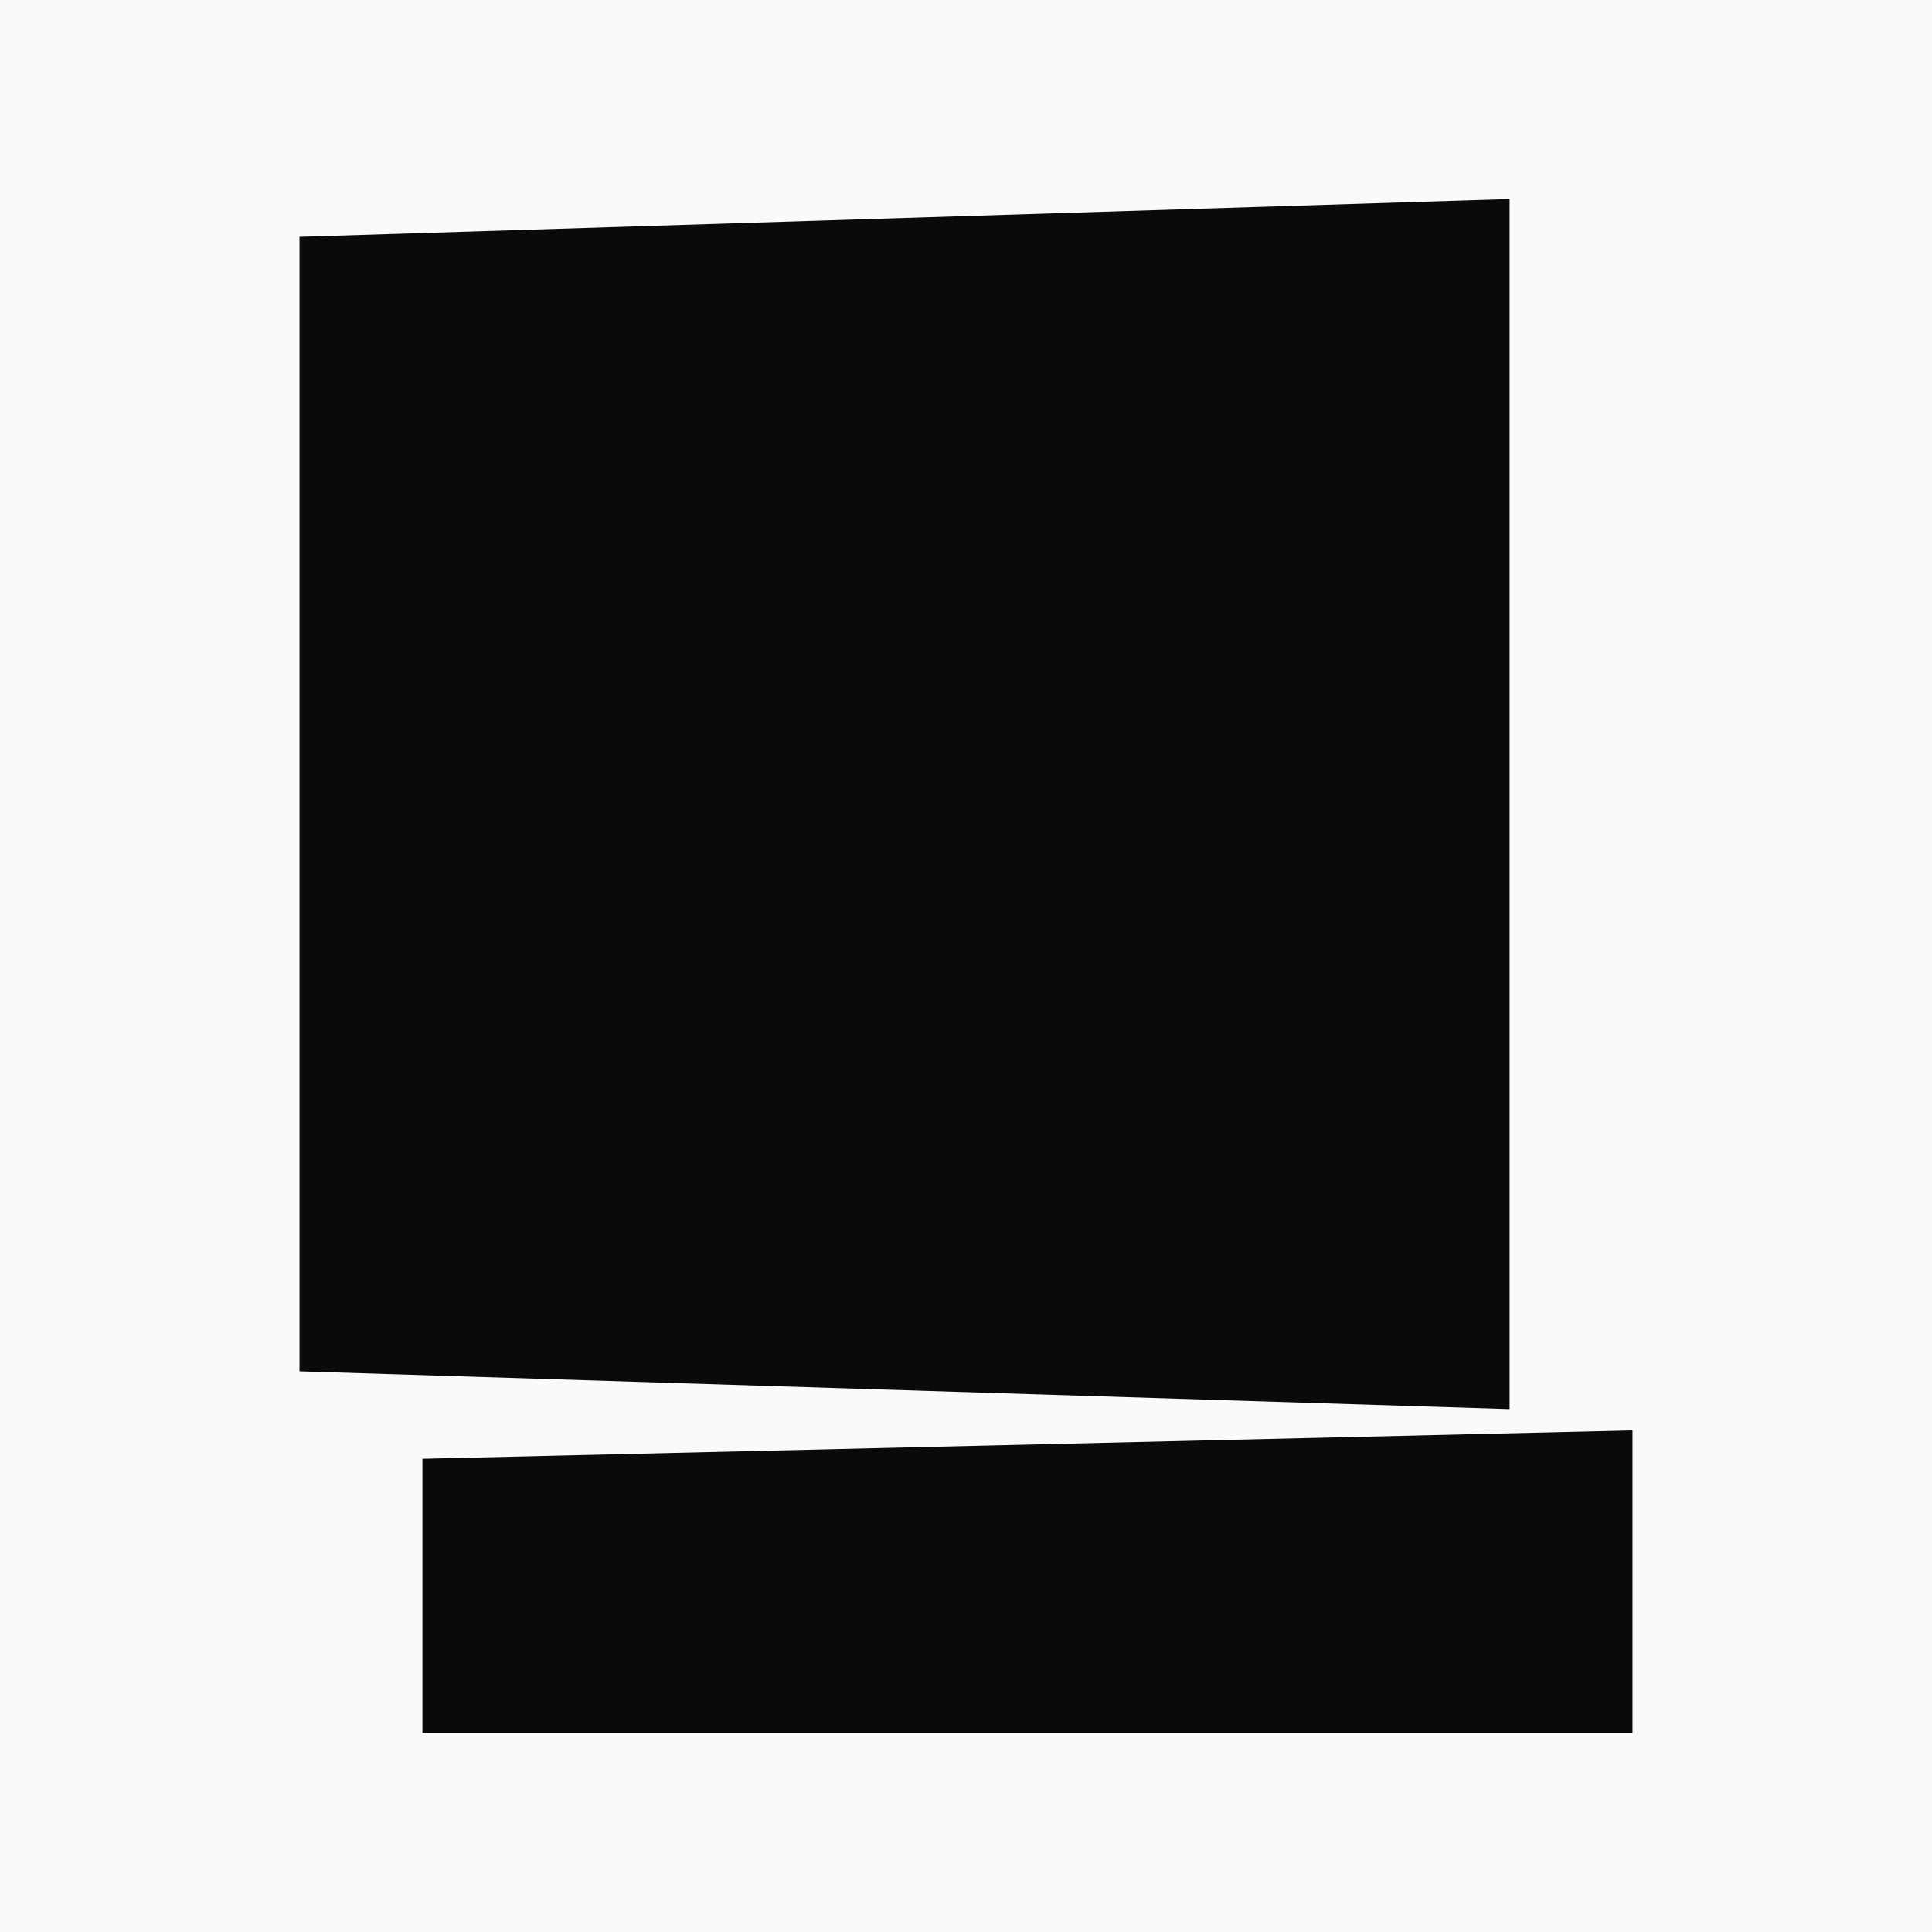
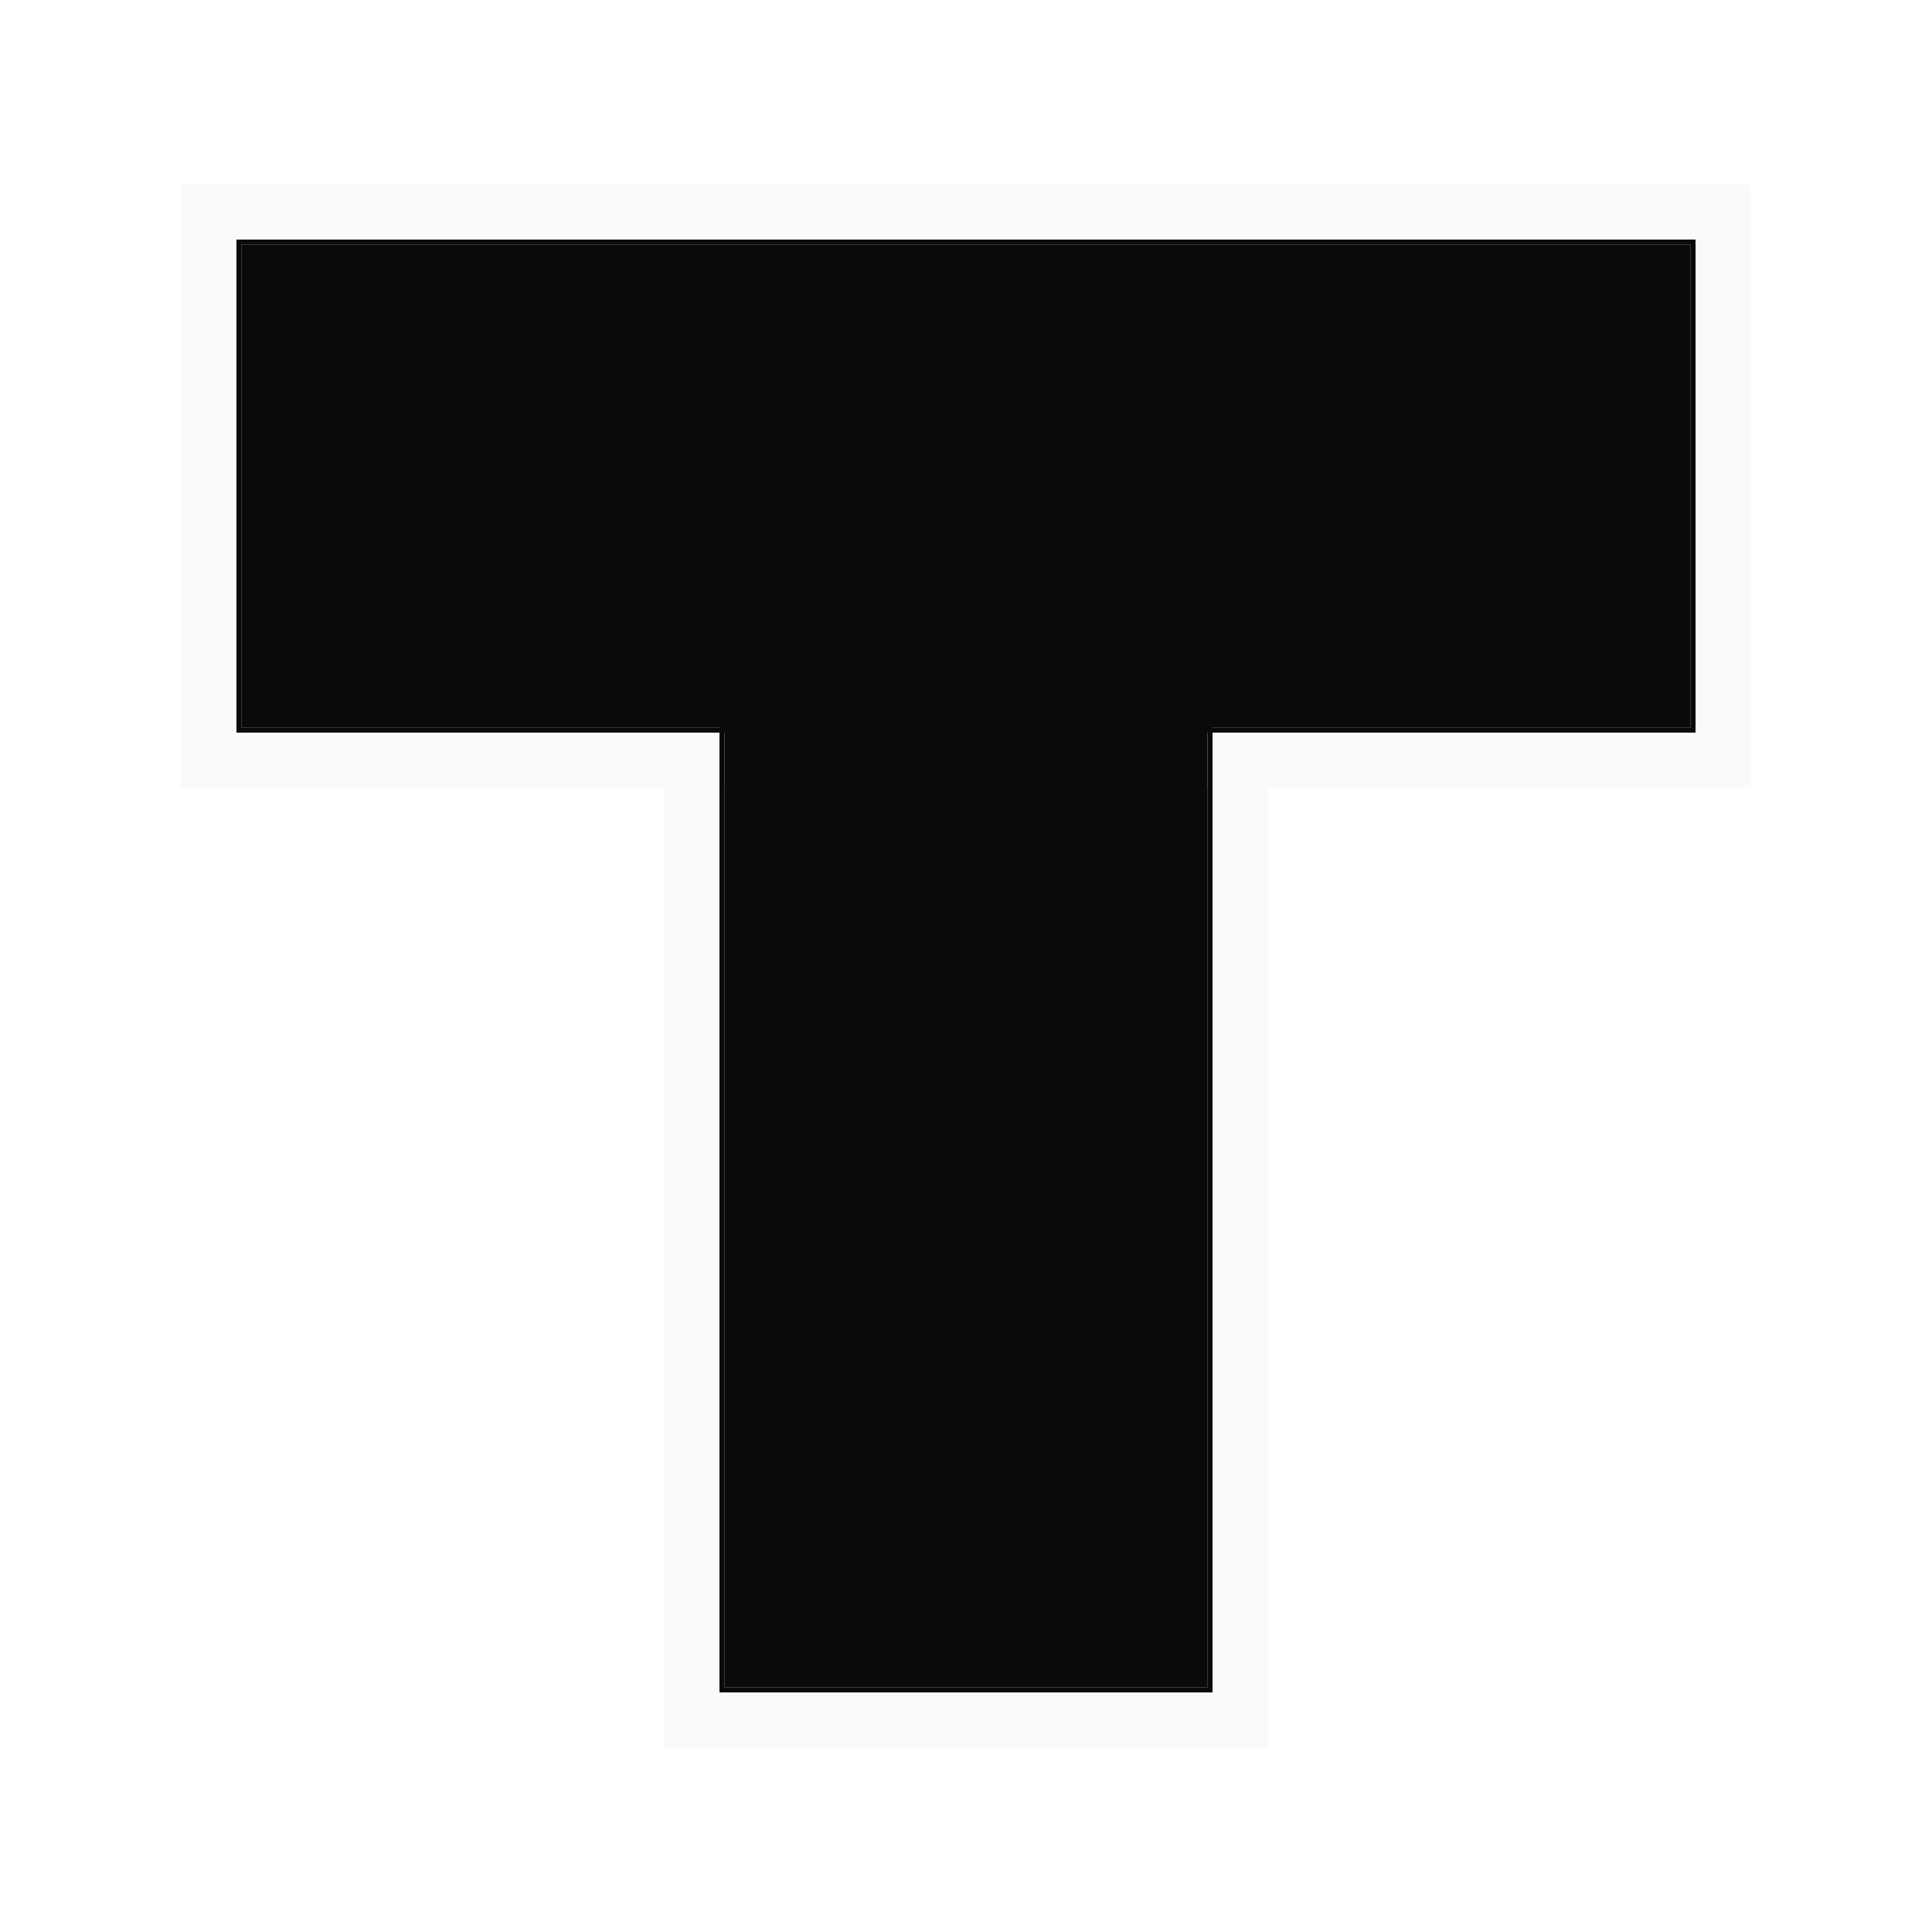
<svg xmlns="http://www.w3.org/2000/svg" width="100%" height="100%" viewBox="0 0 1024 1024" version="1.1" xml:space="preserve" style="fill-rule:evenodd;clip-rule:evenodd;stroke-linejoin:round;stroke-miterlimit:2;">
-   <rect id="Background" x="0" y="0" width="1024" height="1024" style="fill:rgb(250,250,250);" />
-   <g id="Computer" transform="matrix(1.03116,0,0,0.25779,-56.5953,743.719)">
-     <path d="M894,56L894,678L272,678L272,114.313L894,56Z" style="fill:rgb(10,10,10);" />
+   <g id="T-Outline" transform="matrix(7.89583,0,0,7.89583,-626.667,-4457.81)">
+     <g transform="matrix(1.29689,0,0,0.617565,-38.0015,254.195)">
+       <rect x="128" y="581" width="25" height="105" style="fill:rgb(10,10,10);" />
+       <path d="M156.125,692.562L124.875,692.562L124.875,574.438L156.125,574.438L156.125,692.562ZM153,581L128,581L128,686L153,686L153,581Z" style="fill:rgb(250,250,250);" />
+     </g>
+     <g transform="matrix(2.11449,0,0,1.15793,-77.8103,-91.7599)">
+       <rect x="82" y="581" width="46" height="28" style="fill:rgb(10,10,10);" />
+       <path d="M129.917,612.5L80.083,612.5L80.083,577.5L129.917,577.5L129.917,612.5ZM128,581L82,581L82,609L128,609L128,581Z" style="fill:rgb(250,250,250);" />
+     </g>
  </g>
-   <g id="Monitor" transform="matrix(1.03116,0,0,1.03116,-121.736,47.7551)">
-     <path d="M894,56L894,678L272,658.563L272,75.437L894,56Z" style="fill:rgb(10,10,10);" />
+   <g id="T" transform="matrix(7.89583,0,0,7.89583,-626.667,-4457.81)">
+     <g transform="matrix(1.29689,0,0,0.617565,-38.0015,254.195)">
+       <rect x="128" y="581" width="25" height="105" style="fill:rgb(10,10,10);" />
+       <path d="M153.26,686.547L127.74,686.547L127.74,580.453L153.26,580.453L153.26,686.547ZM153,581L128,581L128,686L153,686L153,581Z" style="fill:rgb(10,10,10);" />
+     </g>
+     <g transform="matrix(2.11449,0,0,1.15793,-77.8103,-91.7599)">
+       <rect x="82" y="581" width="46" height="28" style="fill:rgb(10,10,10);" />
+       <path d="M128.16,609.292L81.84,609.292L81.84,580.708L128.16,580.708L128.16,609.292ZM128,581L82,581L82,609L128,609L128,581Z" style="fill:rgb(10,10,10);" />
+     </g>
  </g>
</svg>
